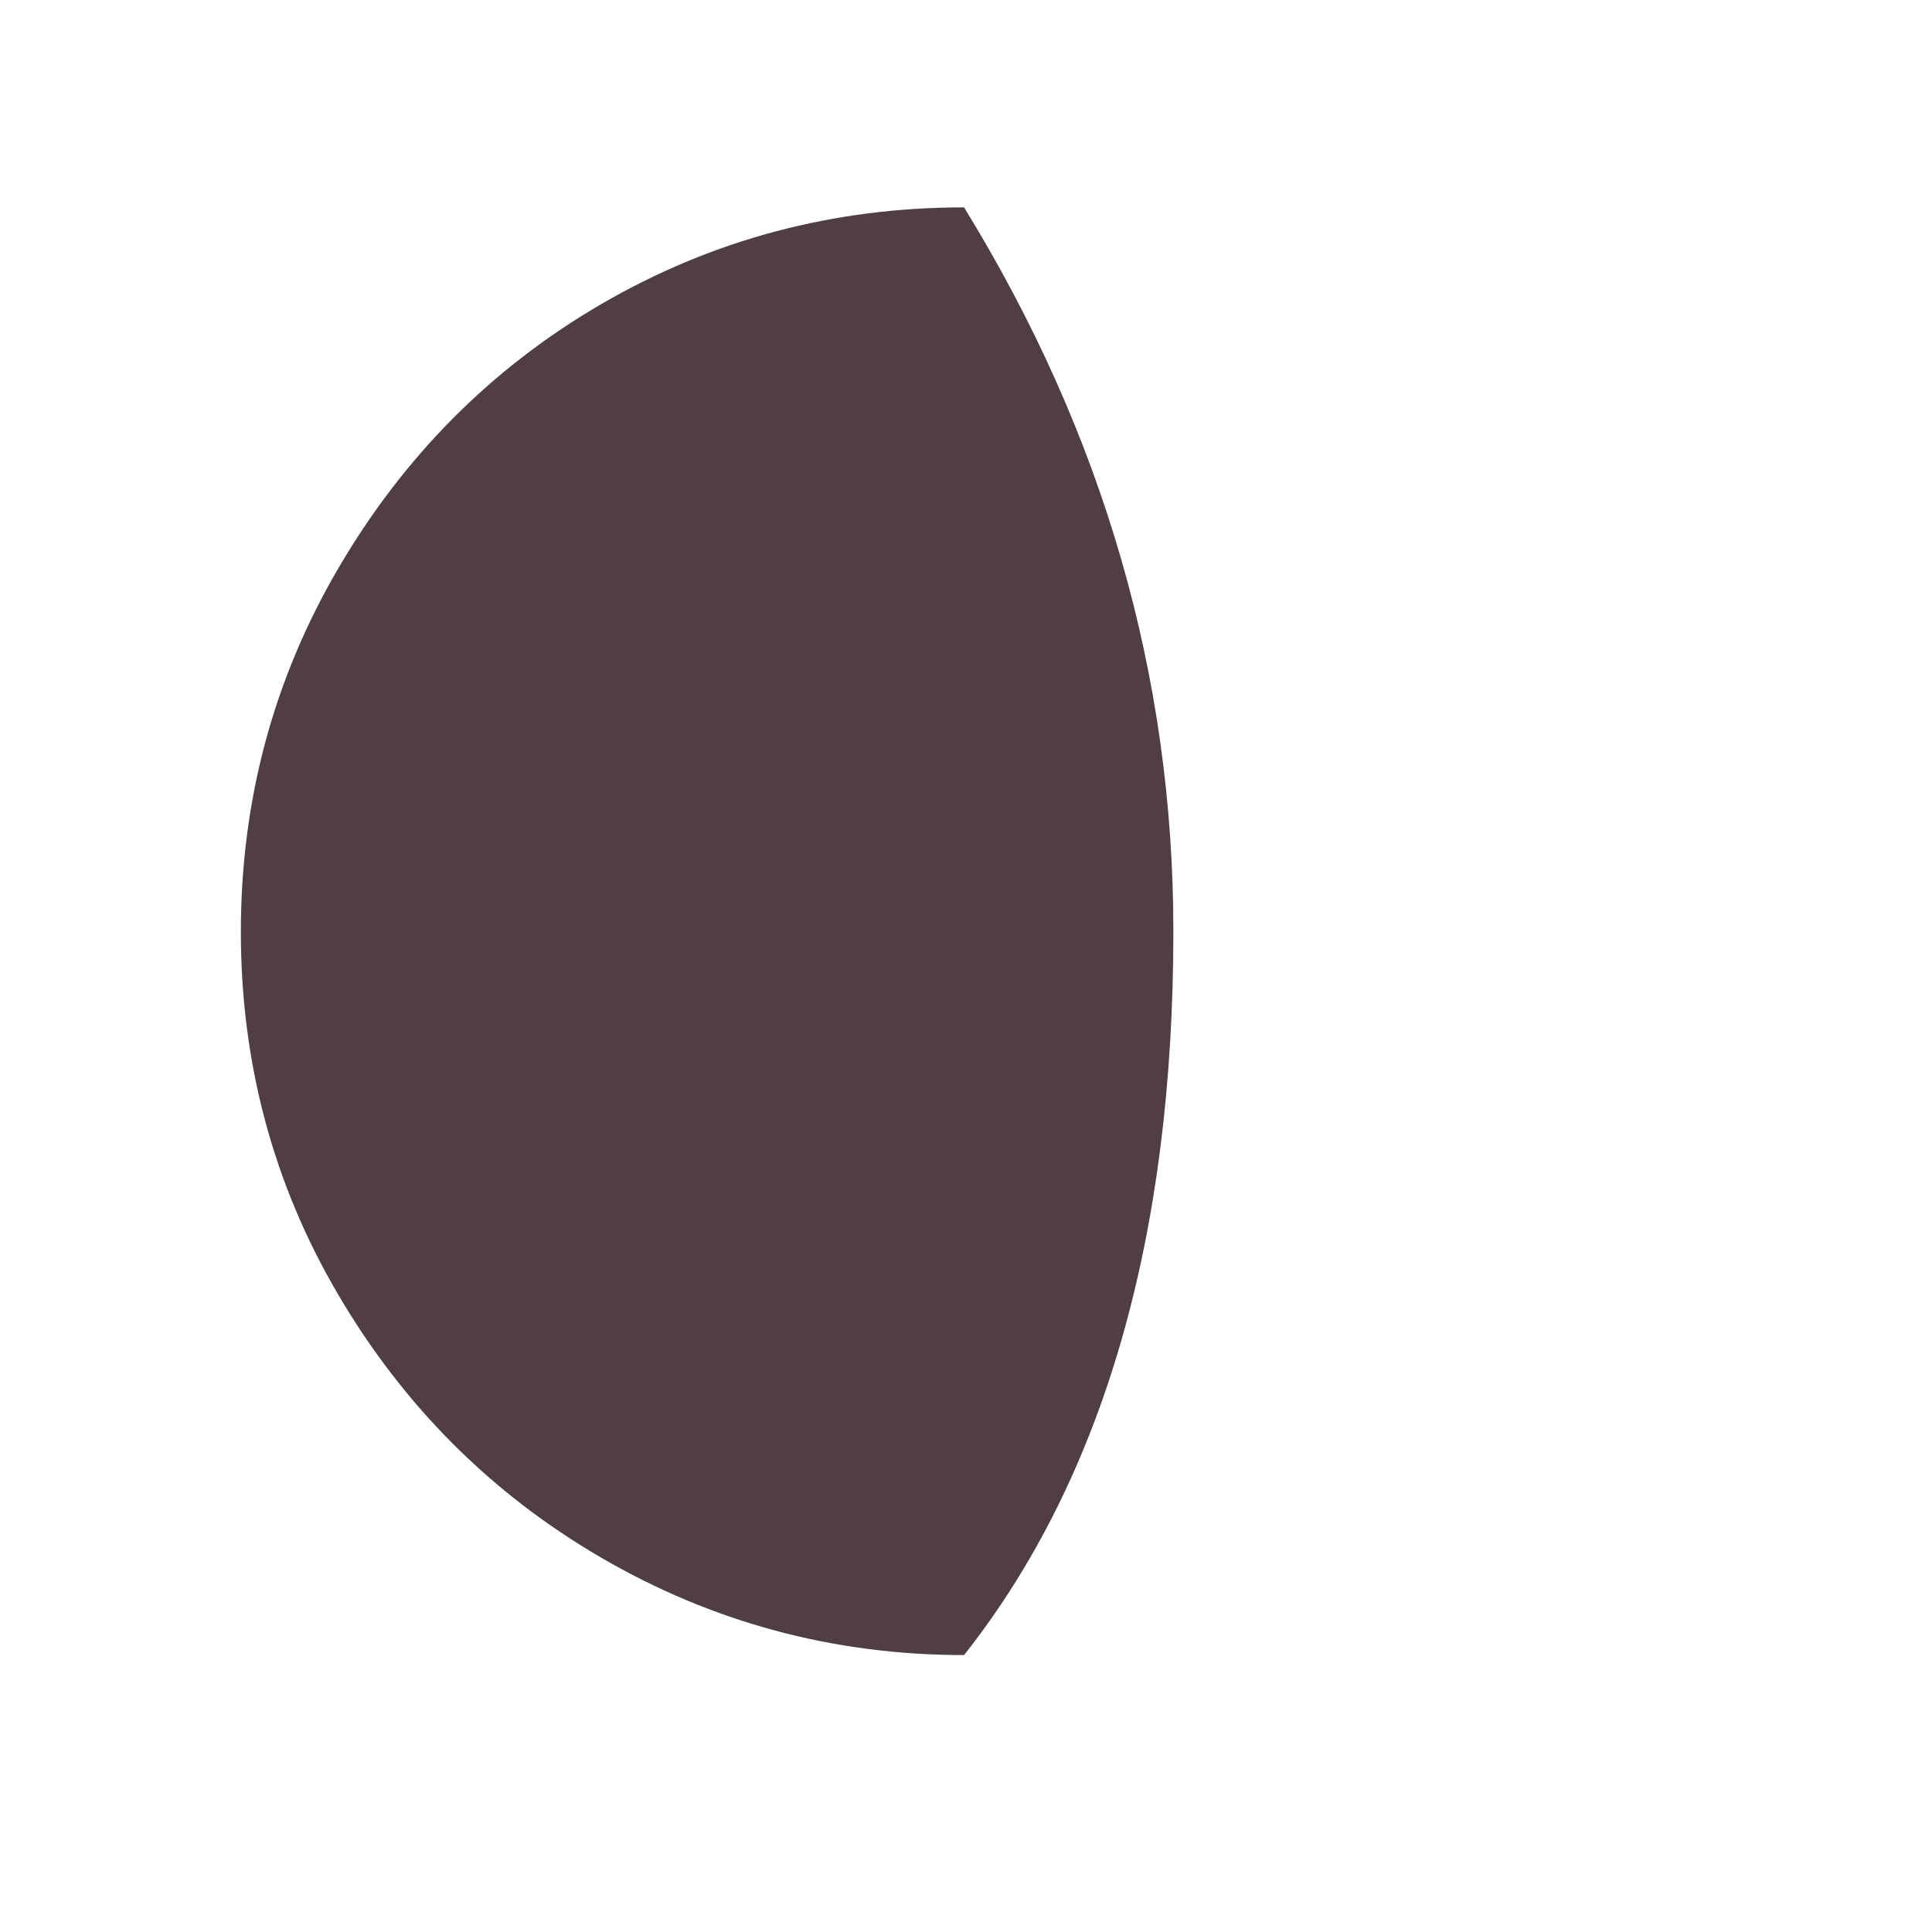
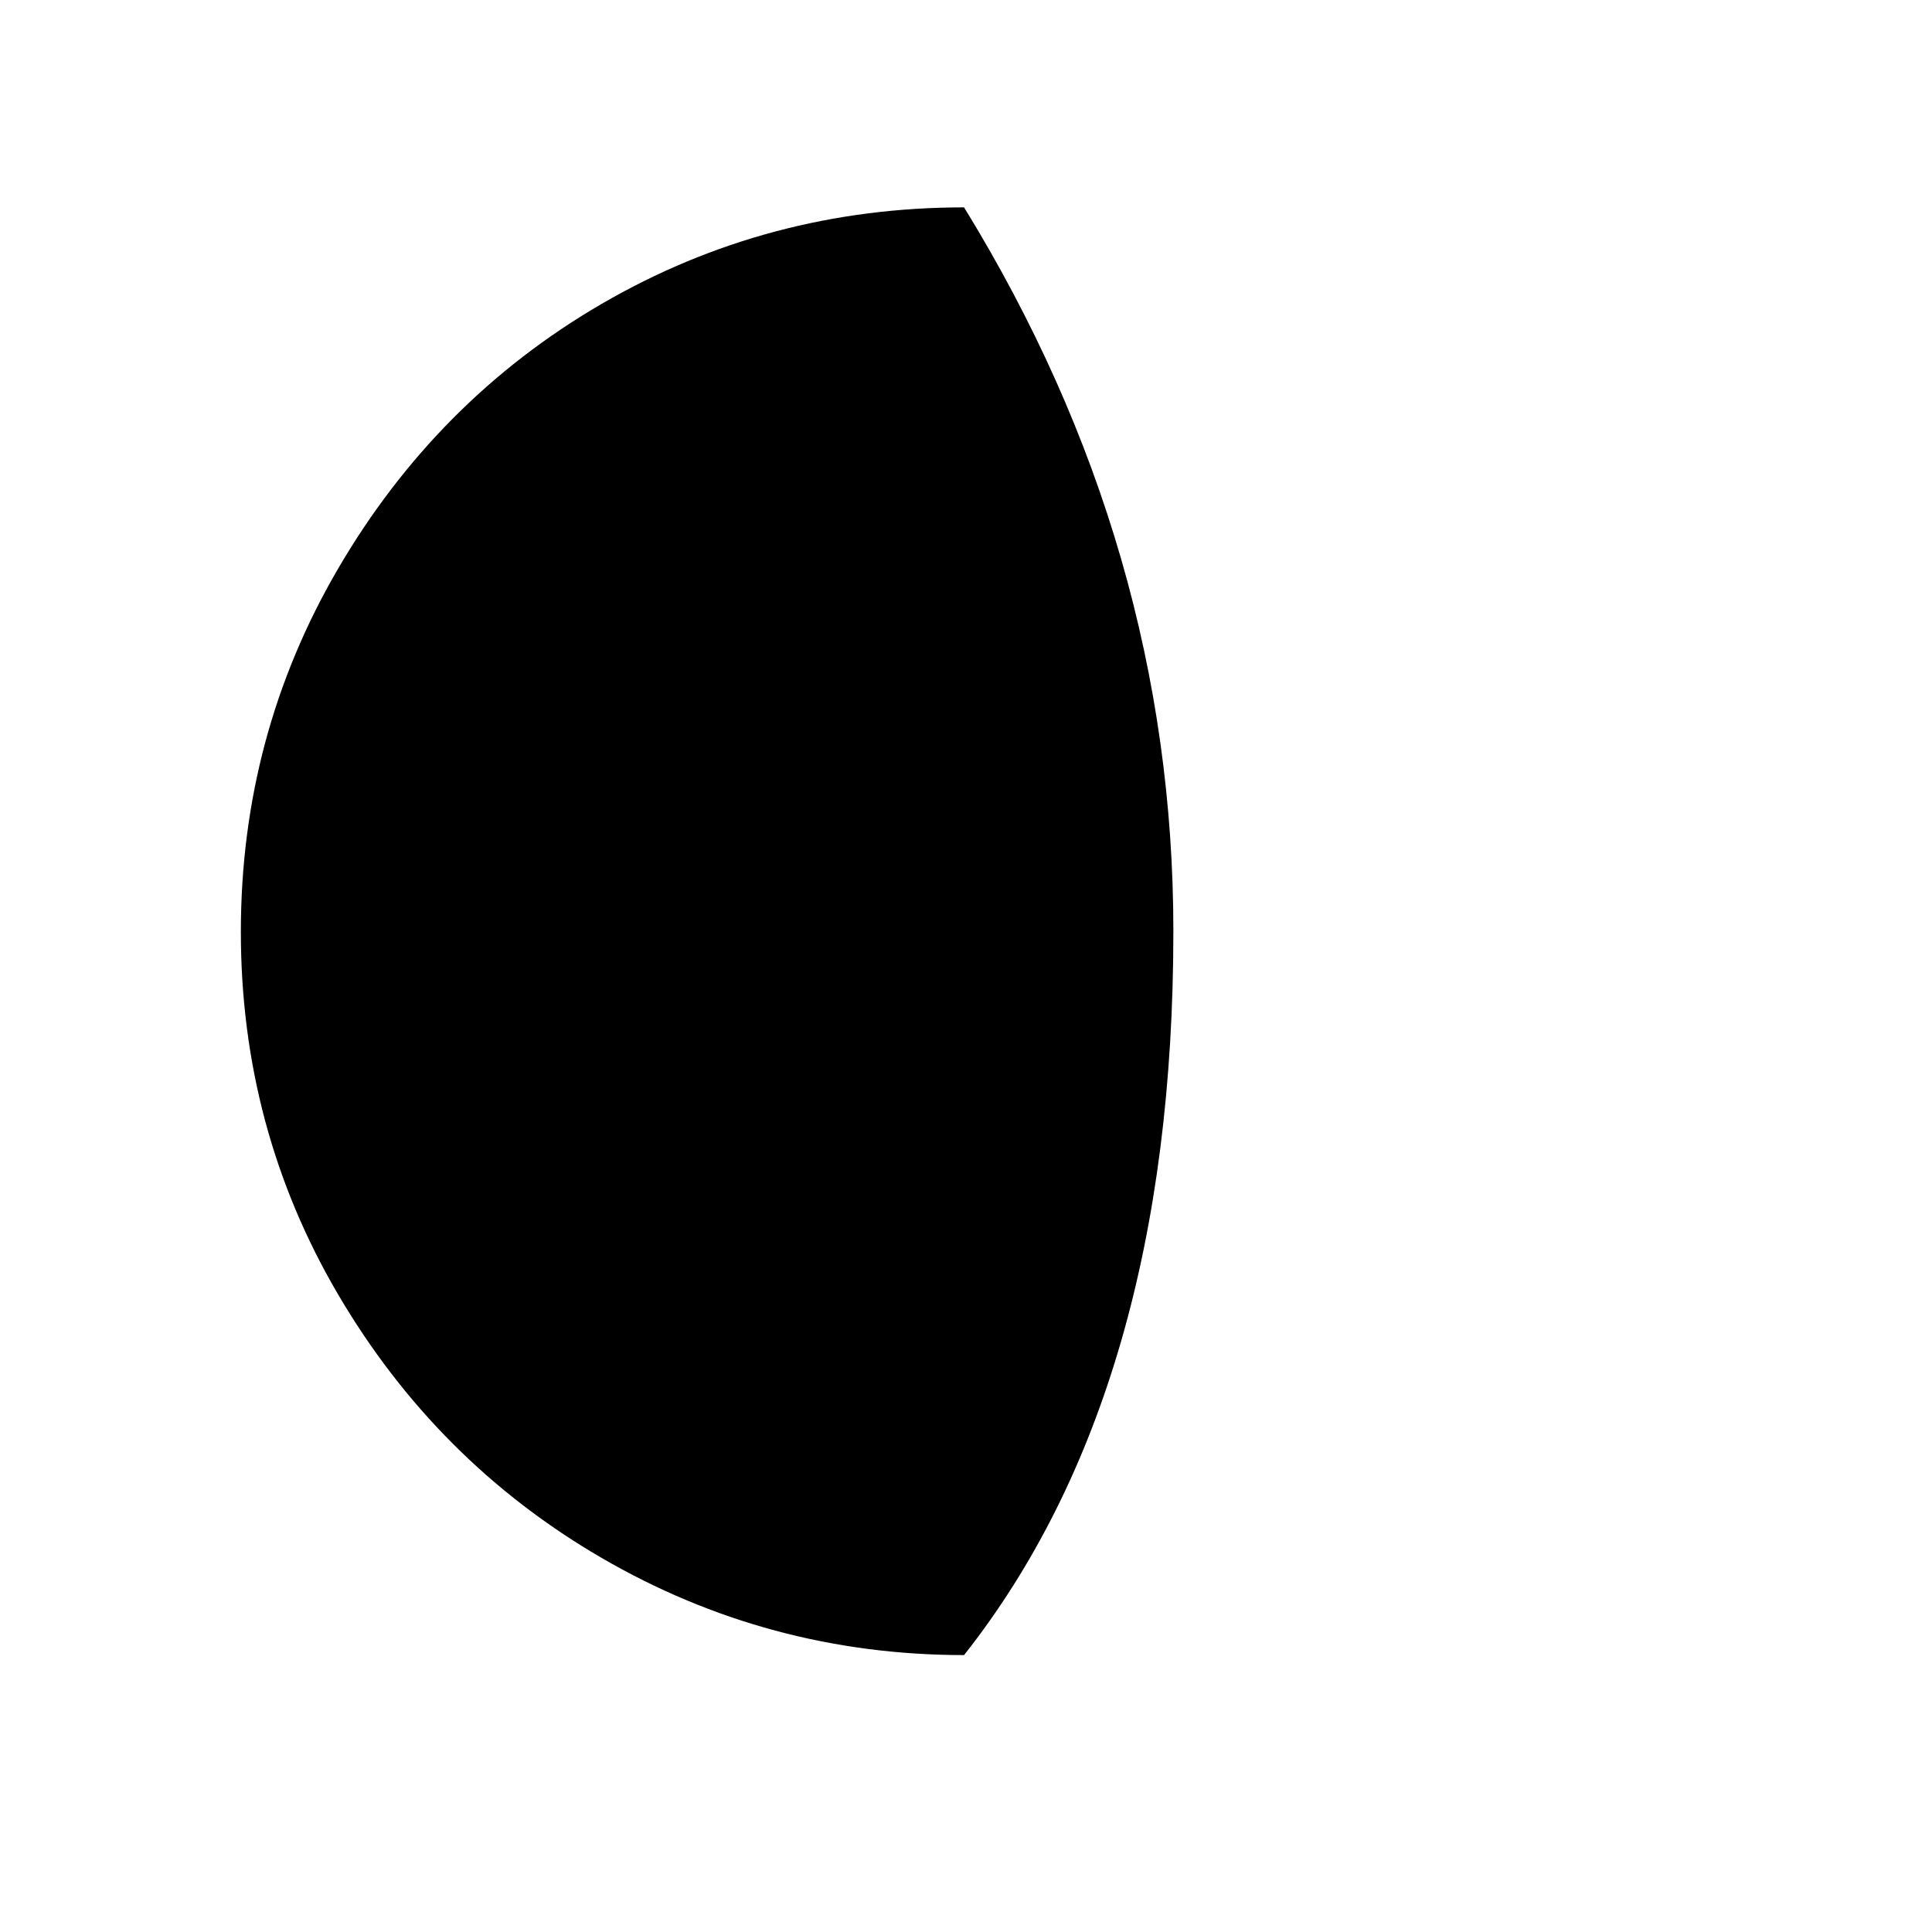
- <svg xmlns="http://www.w3.org/2000/svg" fill="#4F3E44" version="1.1" id="Layer_1" x="0px" y="0px" viewBox="0 0 30 30" style="enable-background:new 0 0 30 30;" xml:space="preserve">
+ <svg xmlns="http://www.w3.org/2000/svg" version="1.1" id="Layer_1" x="0px" y="0px" viewBox="0 0 30 30" style="enable-background:new 0 0 30 30;" xml:space="preserve">
  <path d="M3.74,14.47c0,2.03,0.5,3.91,1.51,5.63s2.37,3.09,4.09,4.09s3.6,1.51,5.63,1.51c2.17-2.75,3.25-6.5,3.25-11.24  c0-3.96-1.08-7.71-3.25-11.24c-2.03,0-3.91,0.5-5.63,1.5S6.26,7.1,5.25,8.83S3.74,12.44,3.74,14.47z" />
</svg>
